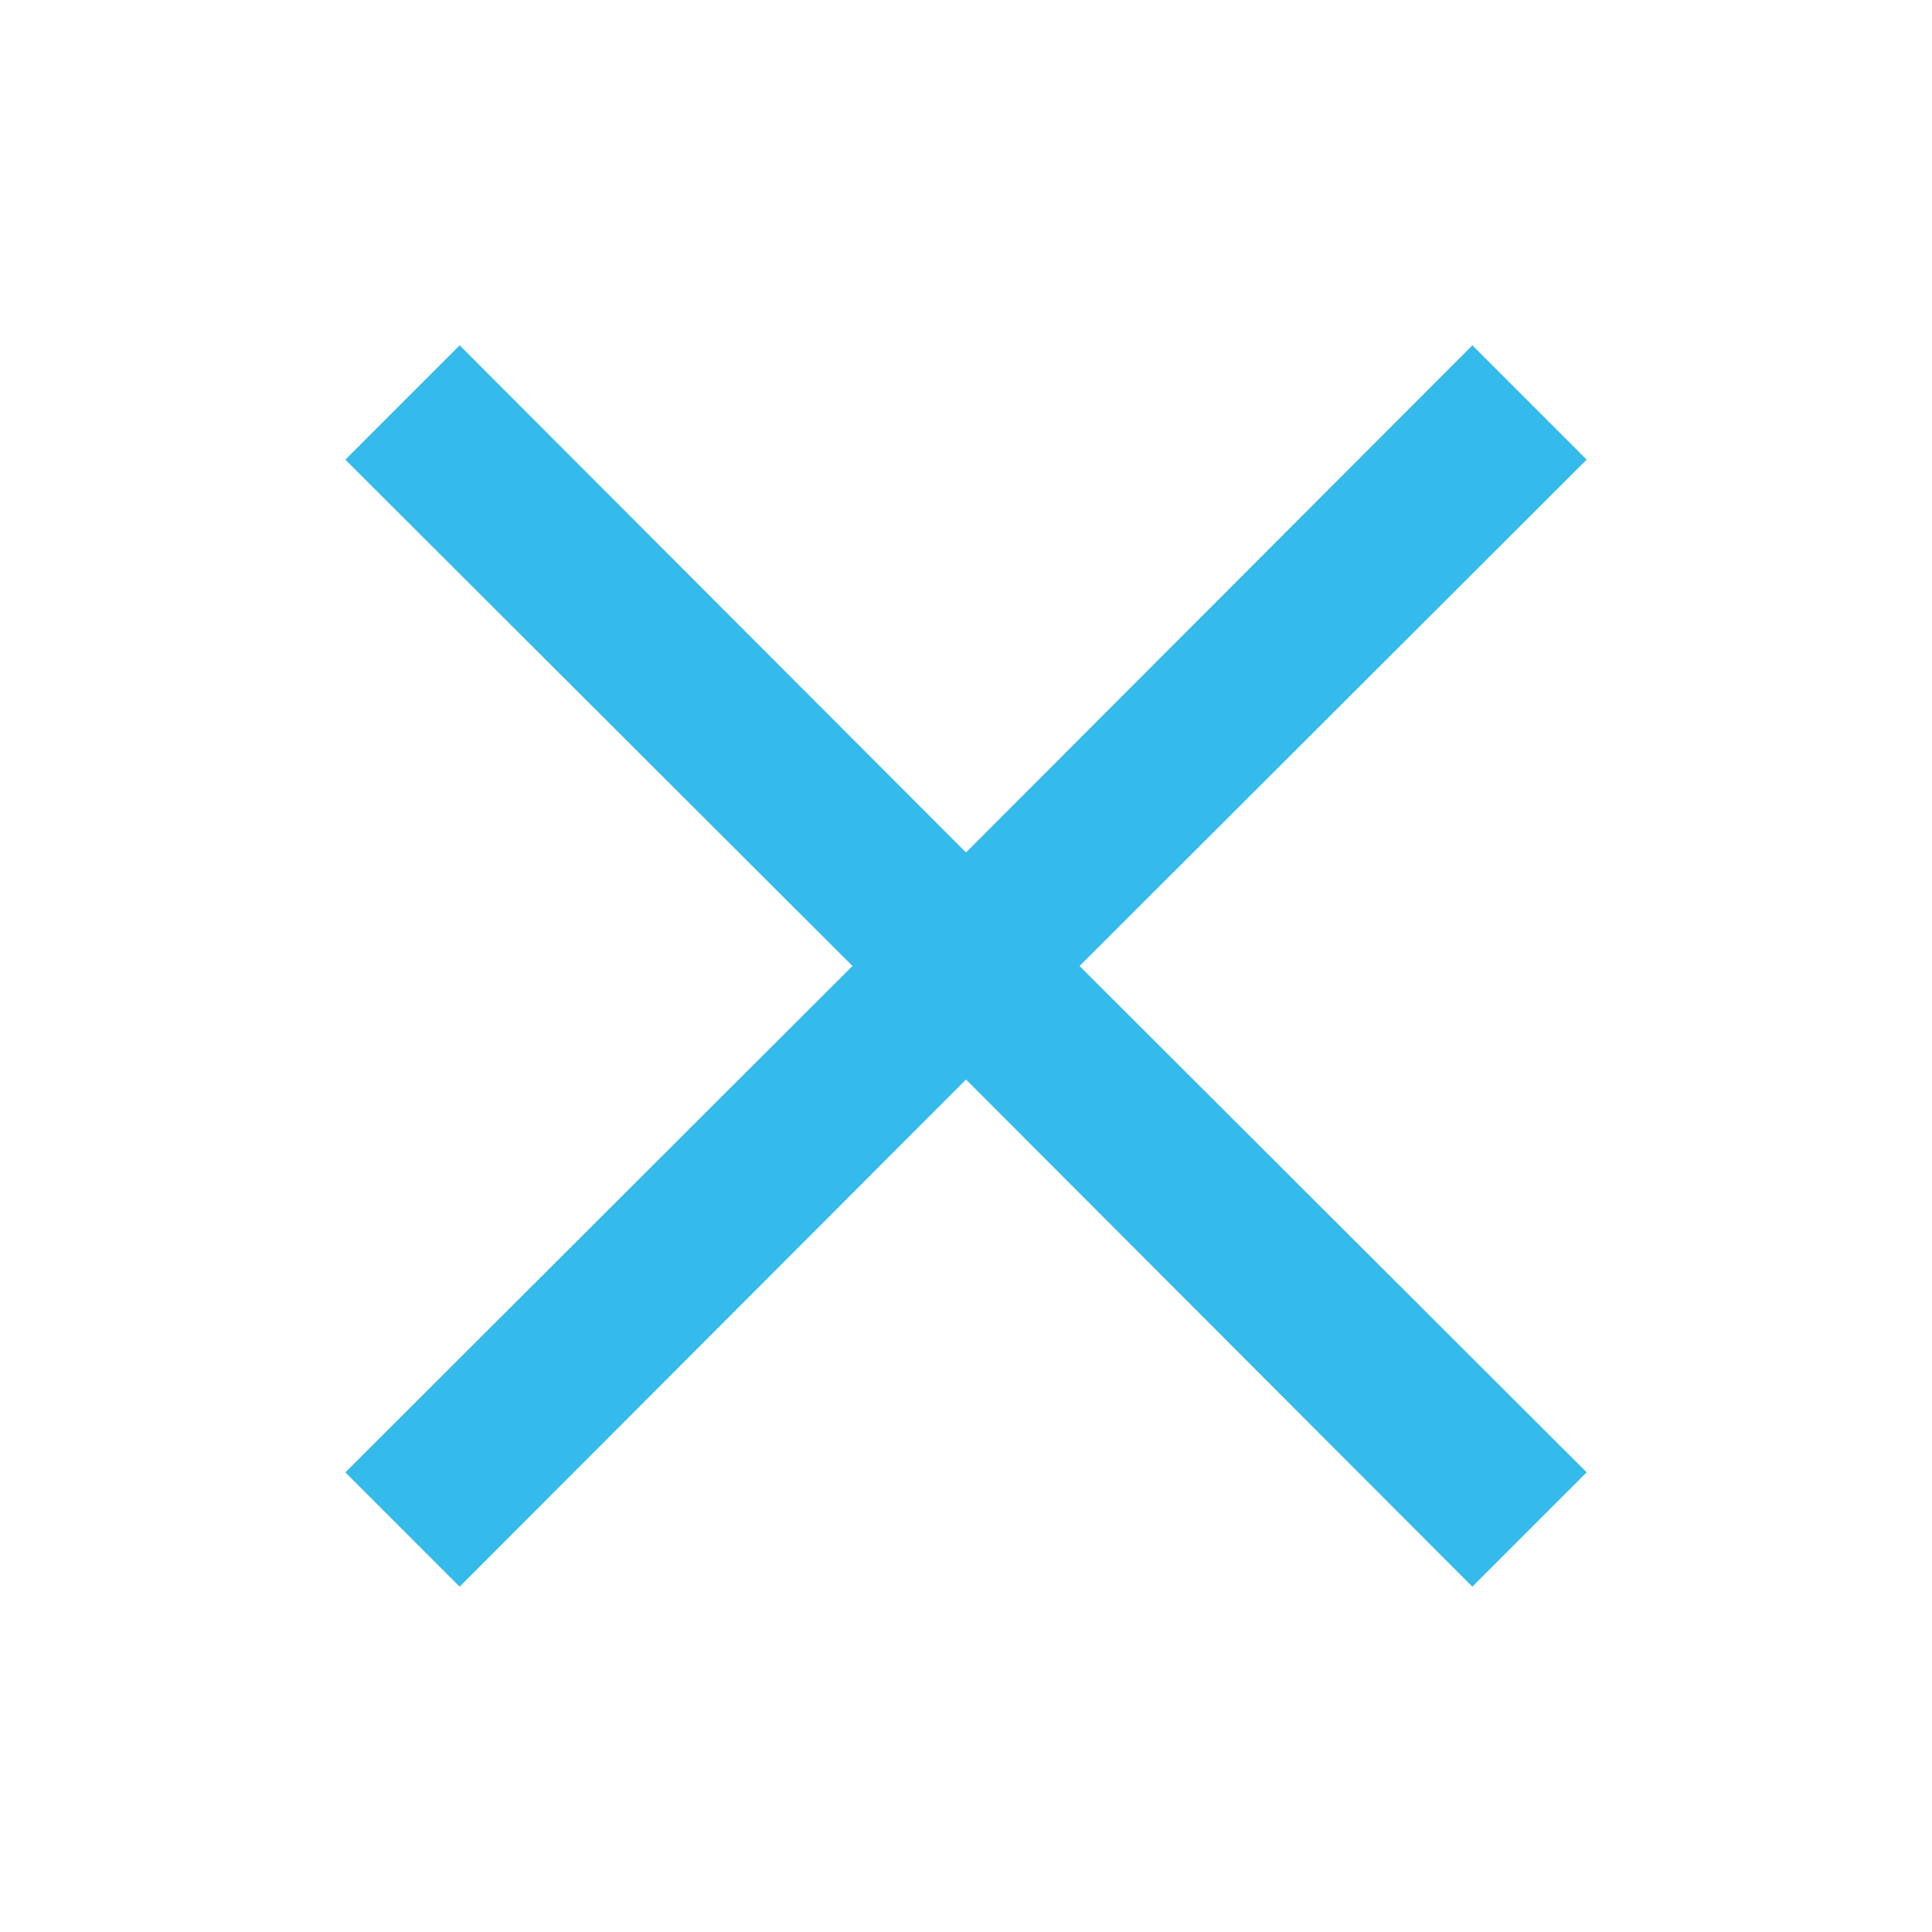
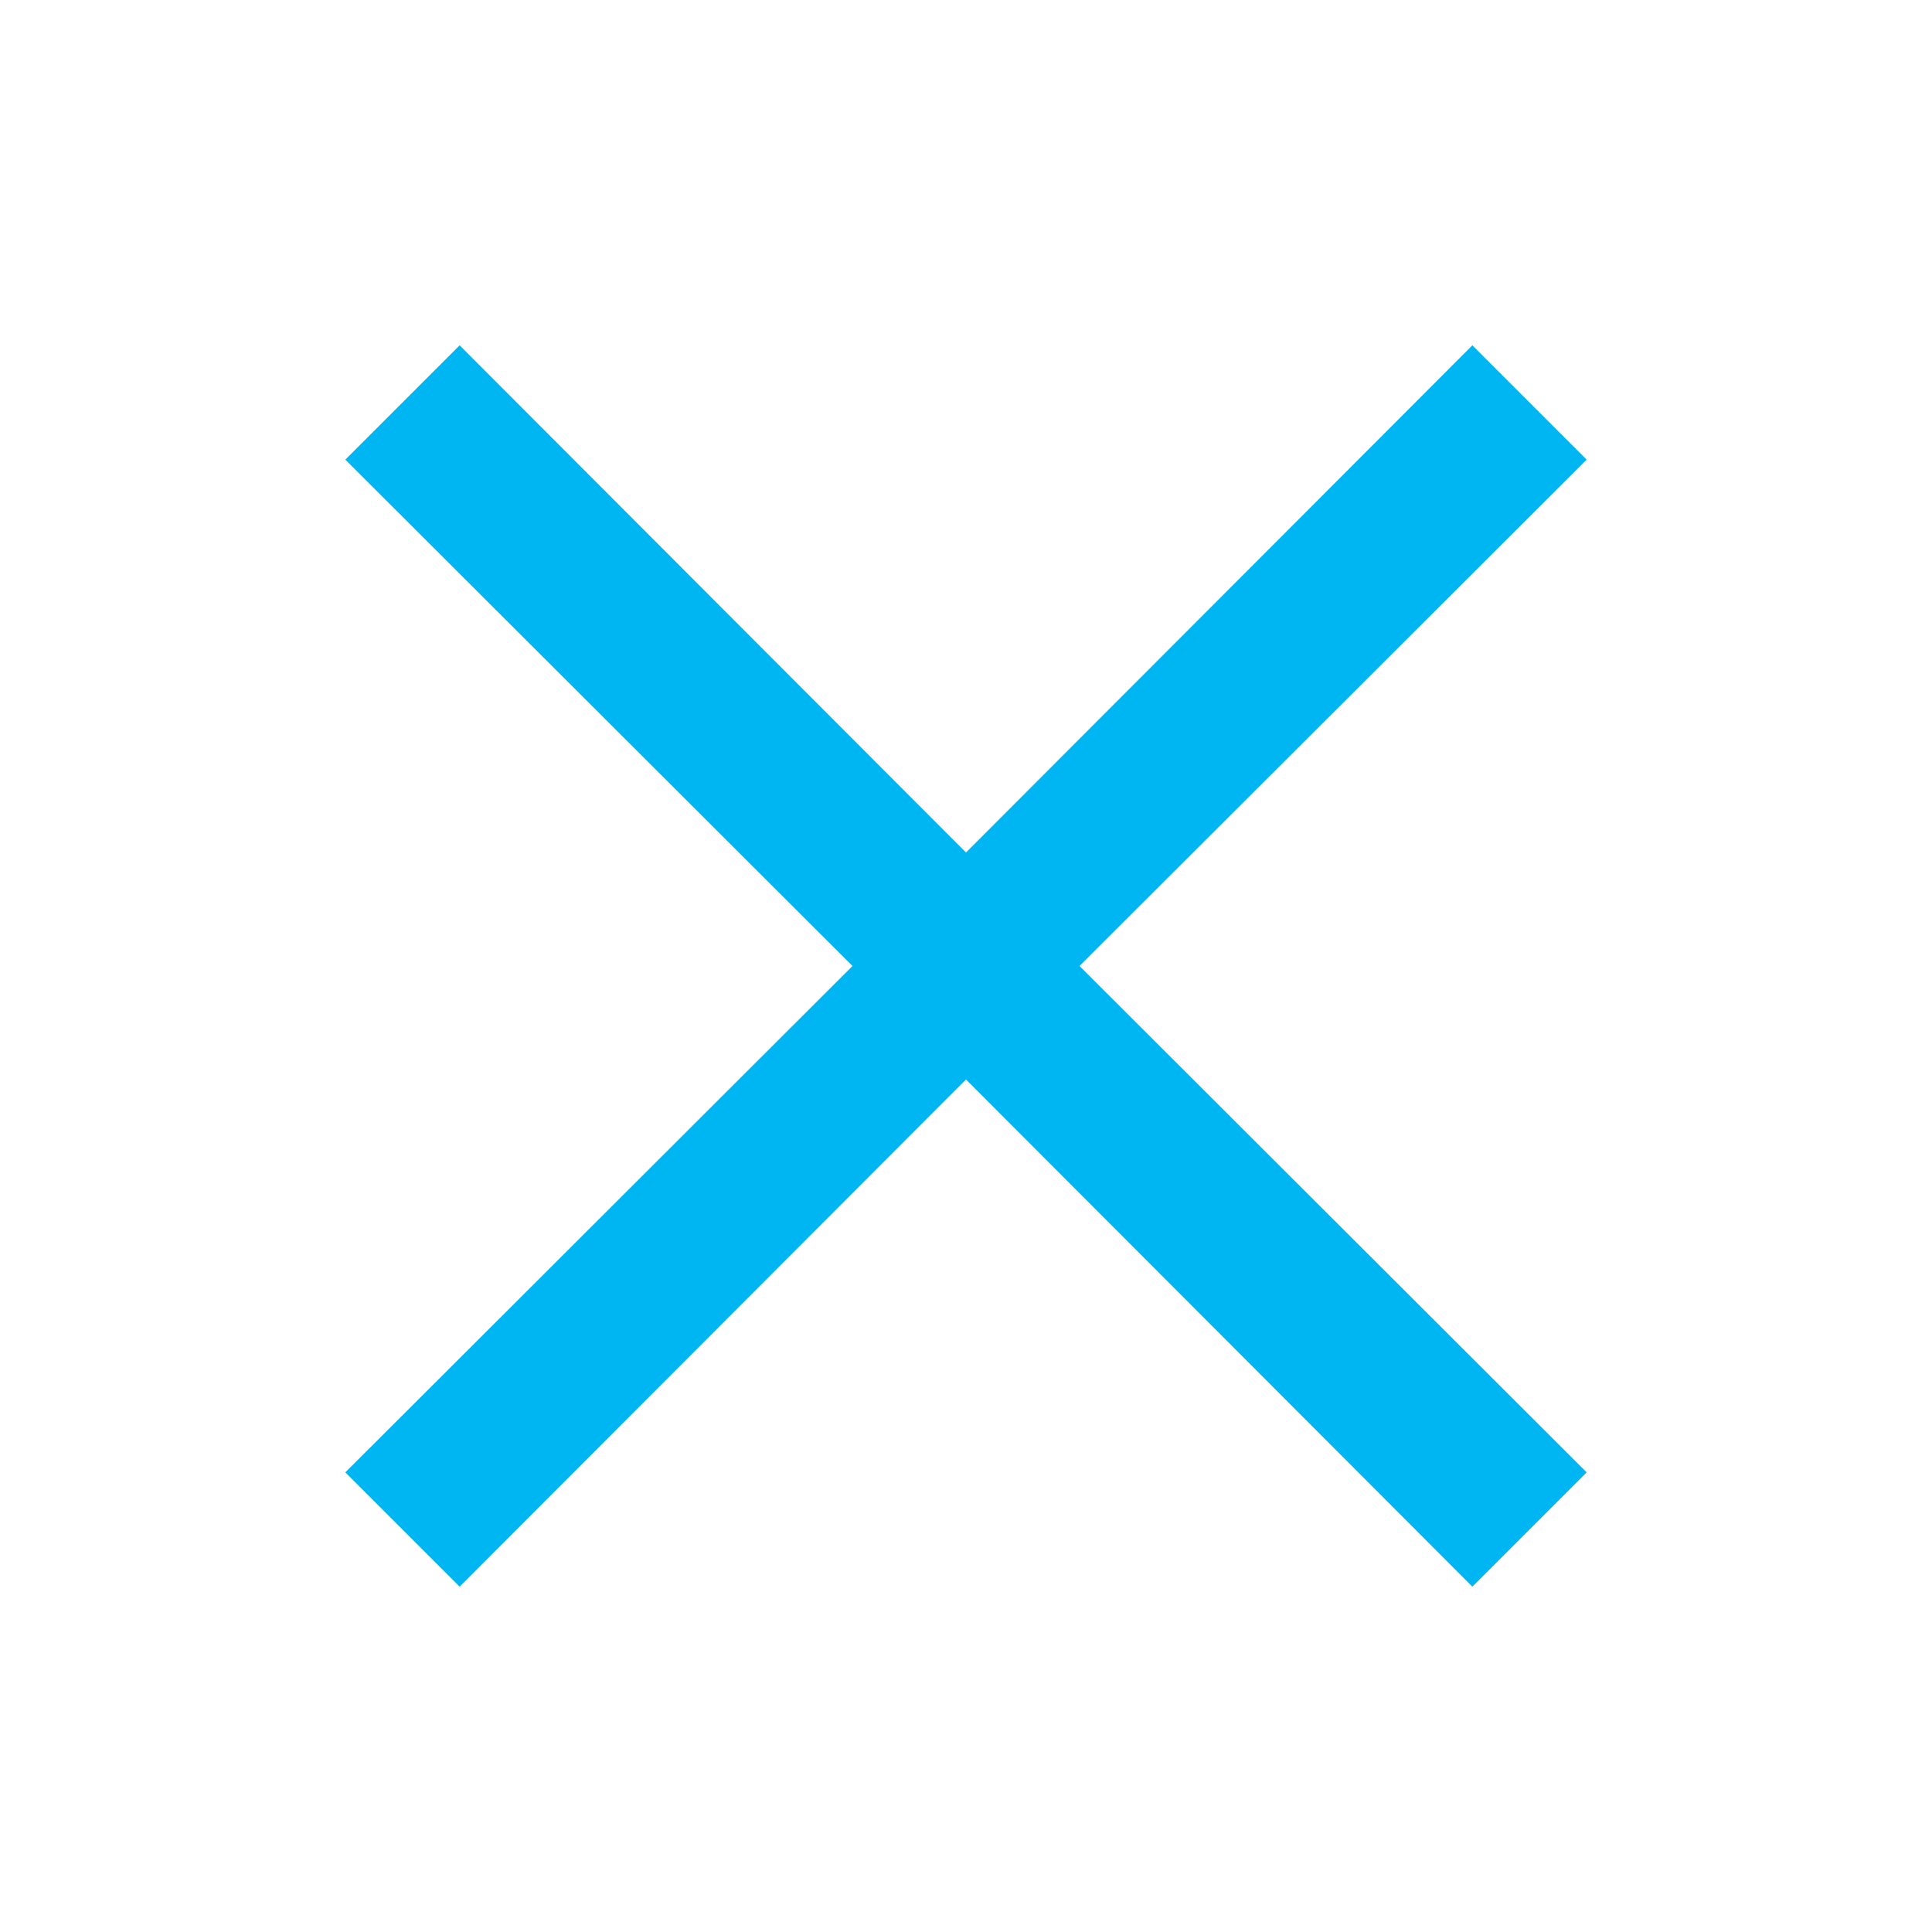
- <svg xmlns="http://www.w3.org/2000/svg" width="256px" height="256px" viewBox="0 0 512 512" version="1.1" fill="#34baeb">
+ <svg xmlns="http://www.w3.org/2000/svg" width="256px" height="256px" viewBox="0 0 512 512" version="1.1" fill="#00B6F2">
  <g id="SVGRepo_bgCarrier" stroke-width="0" />
  <g id="SVGRepo_tracerCarrier" stroke-linecap="round" stroke-linejoin="round" />
  <g id="SVGRepo_iconCarrier">
    <g id="Page-1" stroke="none" stroke-width="1" fill="none" fill-rule="evenodd">
-       <g id="work-case" fill="#34baeb" transform="translate(91.52, 91.52)">
+       <g id="work-case" fill="#00B6F2" transform="translate(91.52, 91.52)">
        <polygon id="Close" points="328.96 30.293 298.667 1.42108547e-14 164.48 134.4 30.293 1.42108547e-14 1.42108547e-14 30.293 134.4 164.48 1.42108547e-14 298.667 30.293 328.96 164.48 194.56 298.667 328.96 328.96 298.667 194.56 164.48"> </polygon>
      </g>
    </g>
  </g>
</svg>
